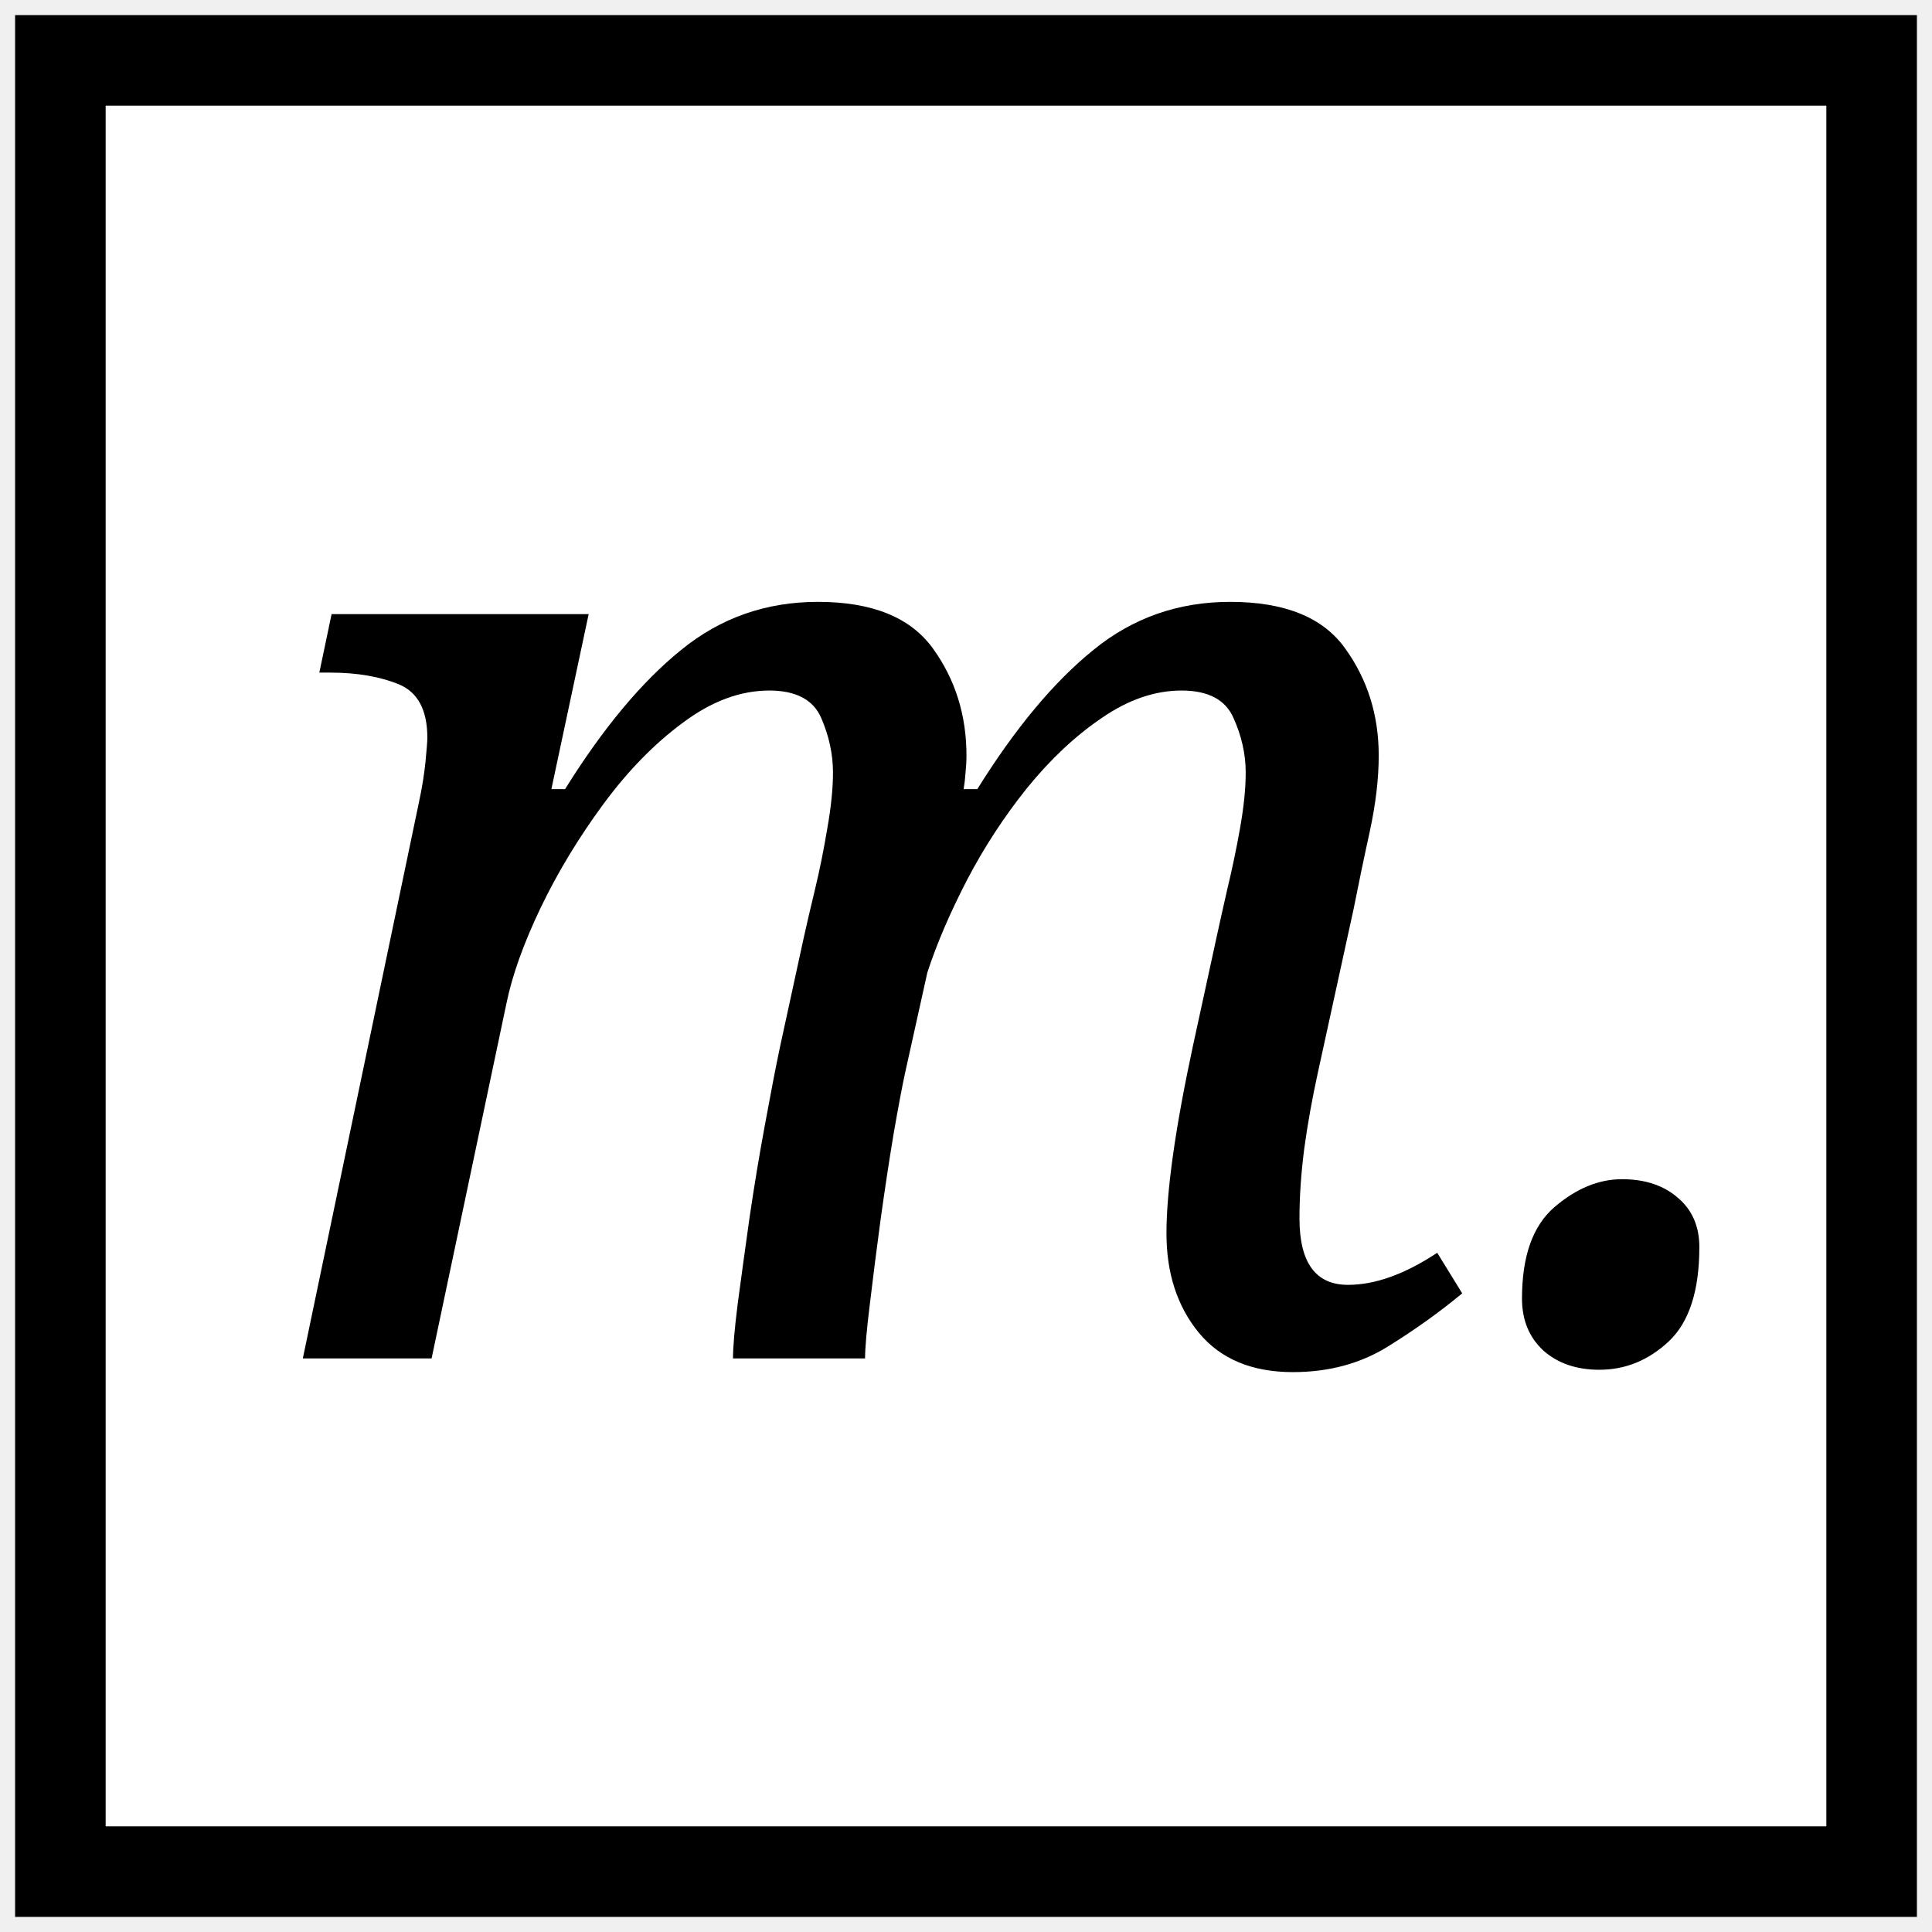
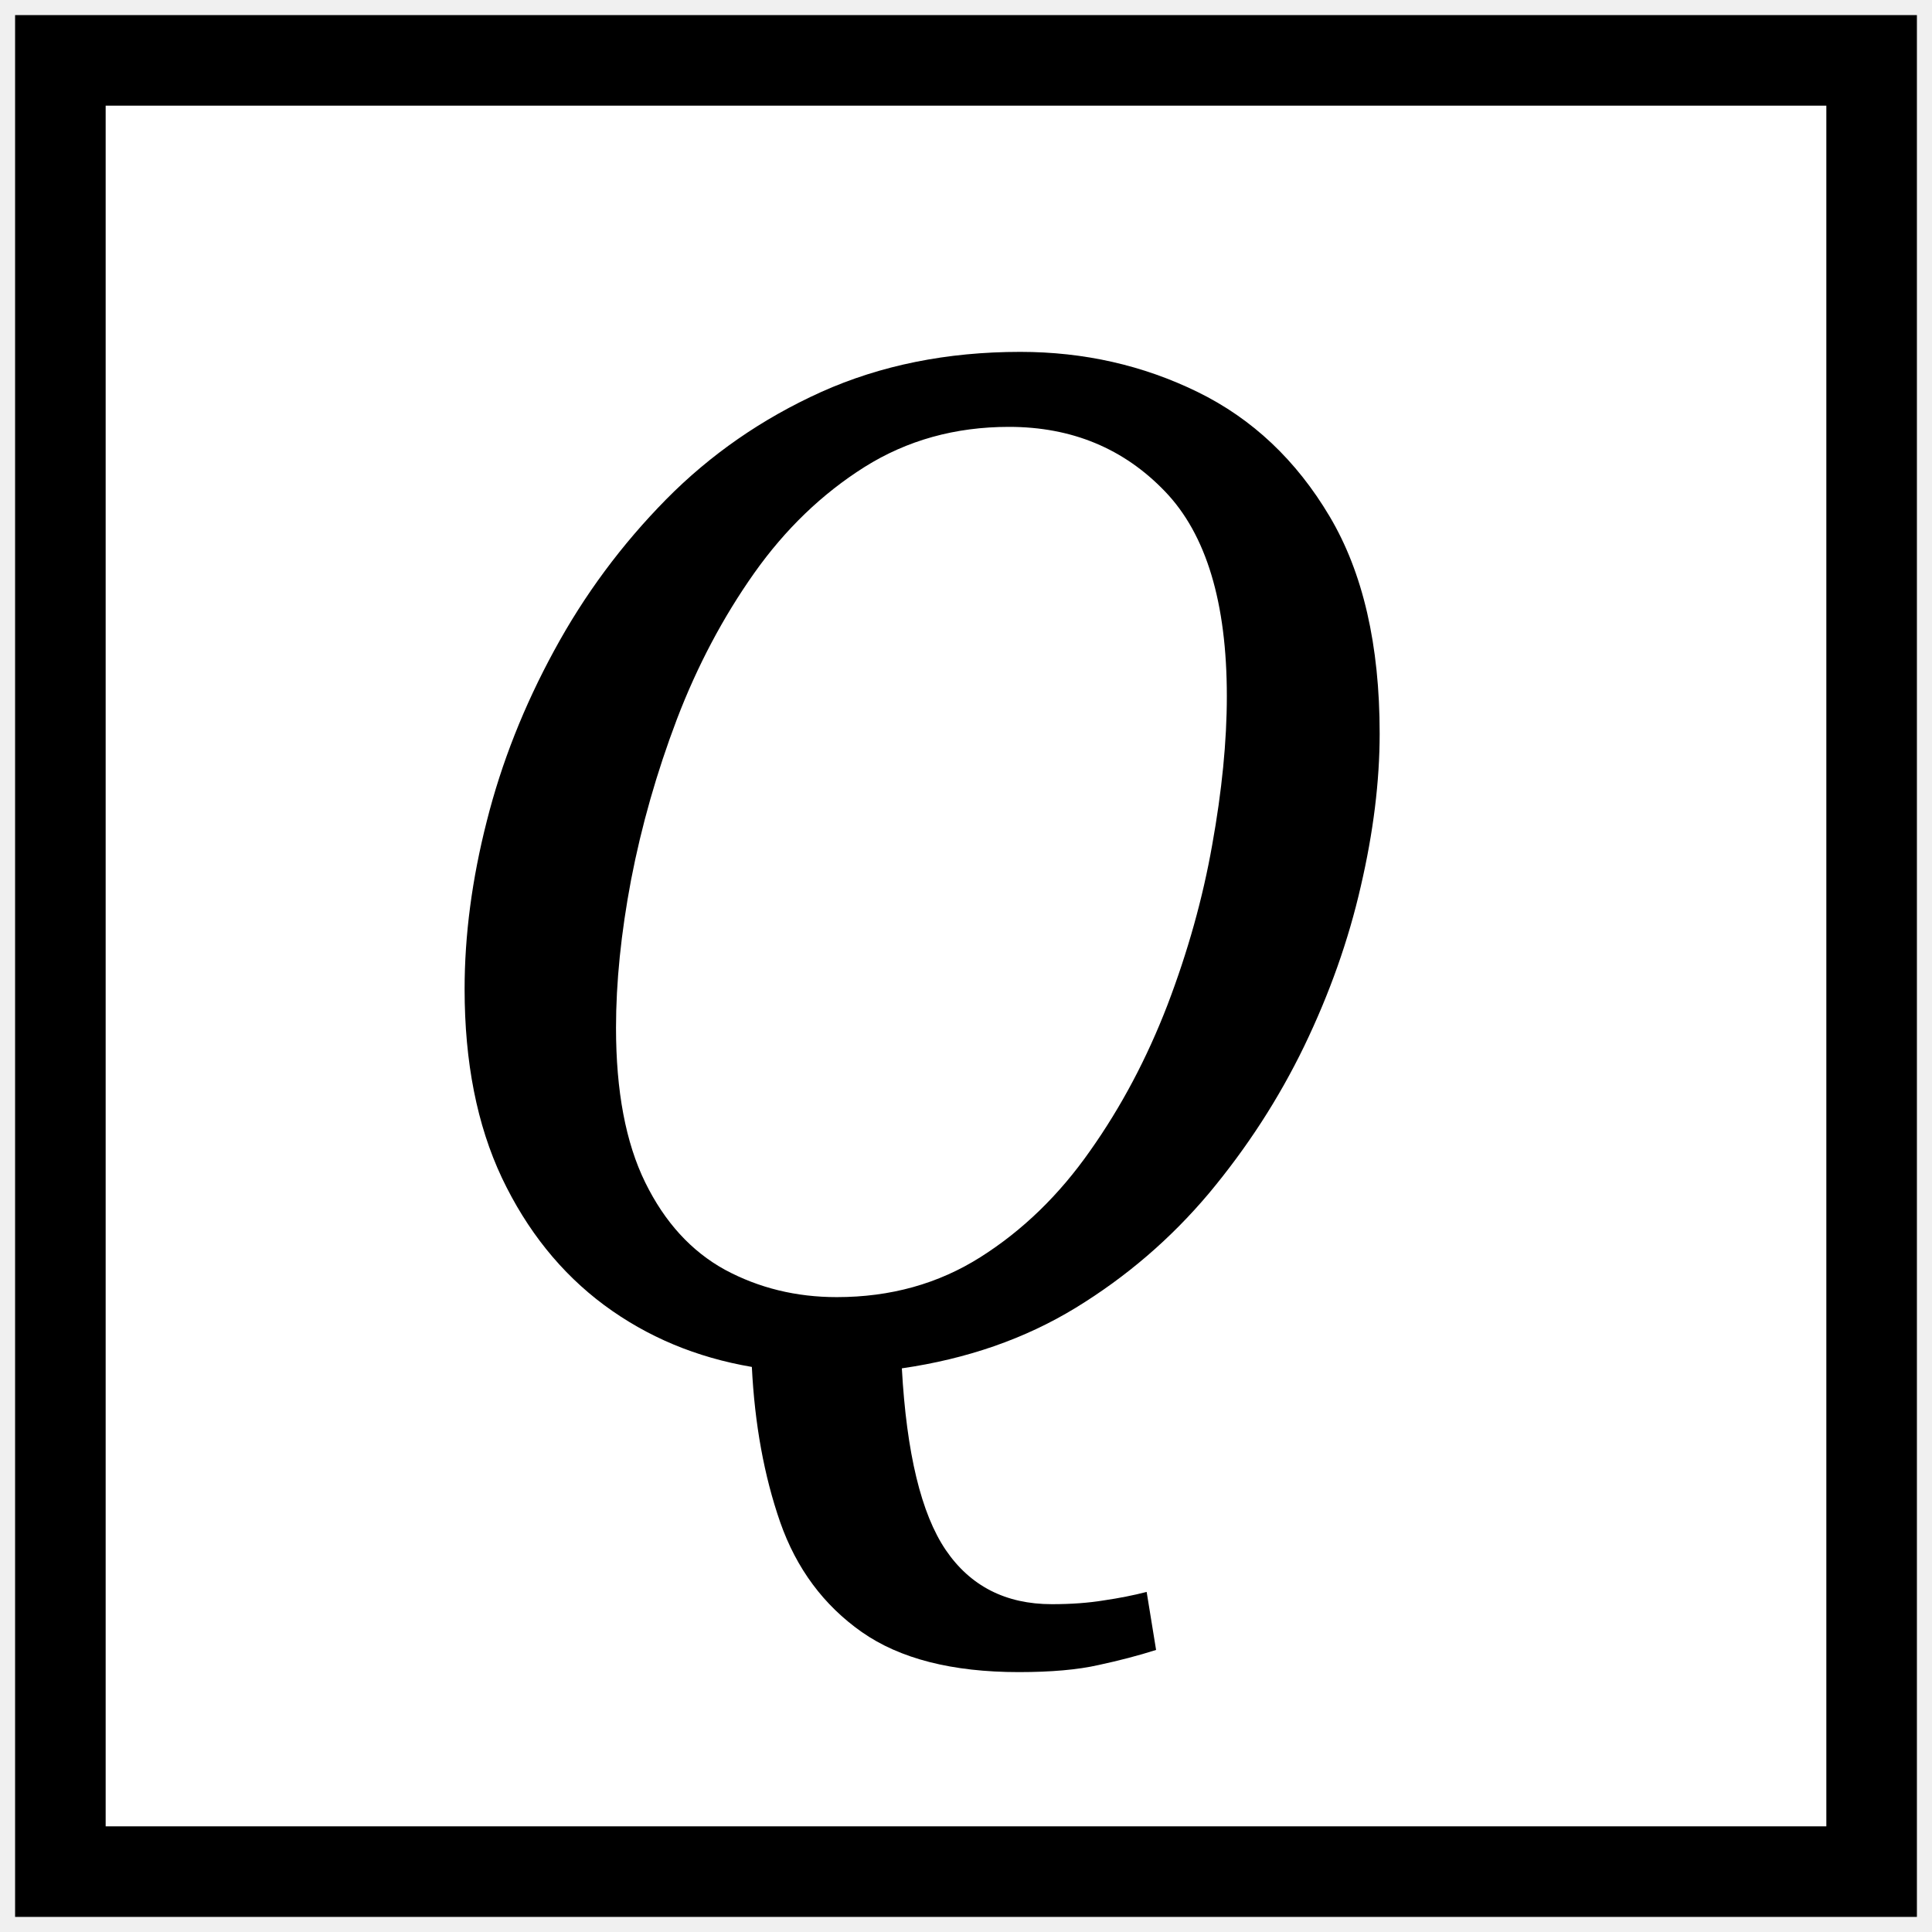
<svg xmlns="http://www.w3.org/2000/svg" viewBox="0 0 64 64">
  <rect x="2" y="2" width="60" height="60" fill="#fff" stroke="#000" stroke-width="3" />
-   <text x="8" y="45" font-family="Georgia,serif" font-size="46" font-style="italic" fill="#000">m.</text>
+   <text x="13" y="45" font-family="Georgia,serif" font-size="46" font-style="italic" fill="#000">Q</text>
</svg>
